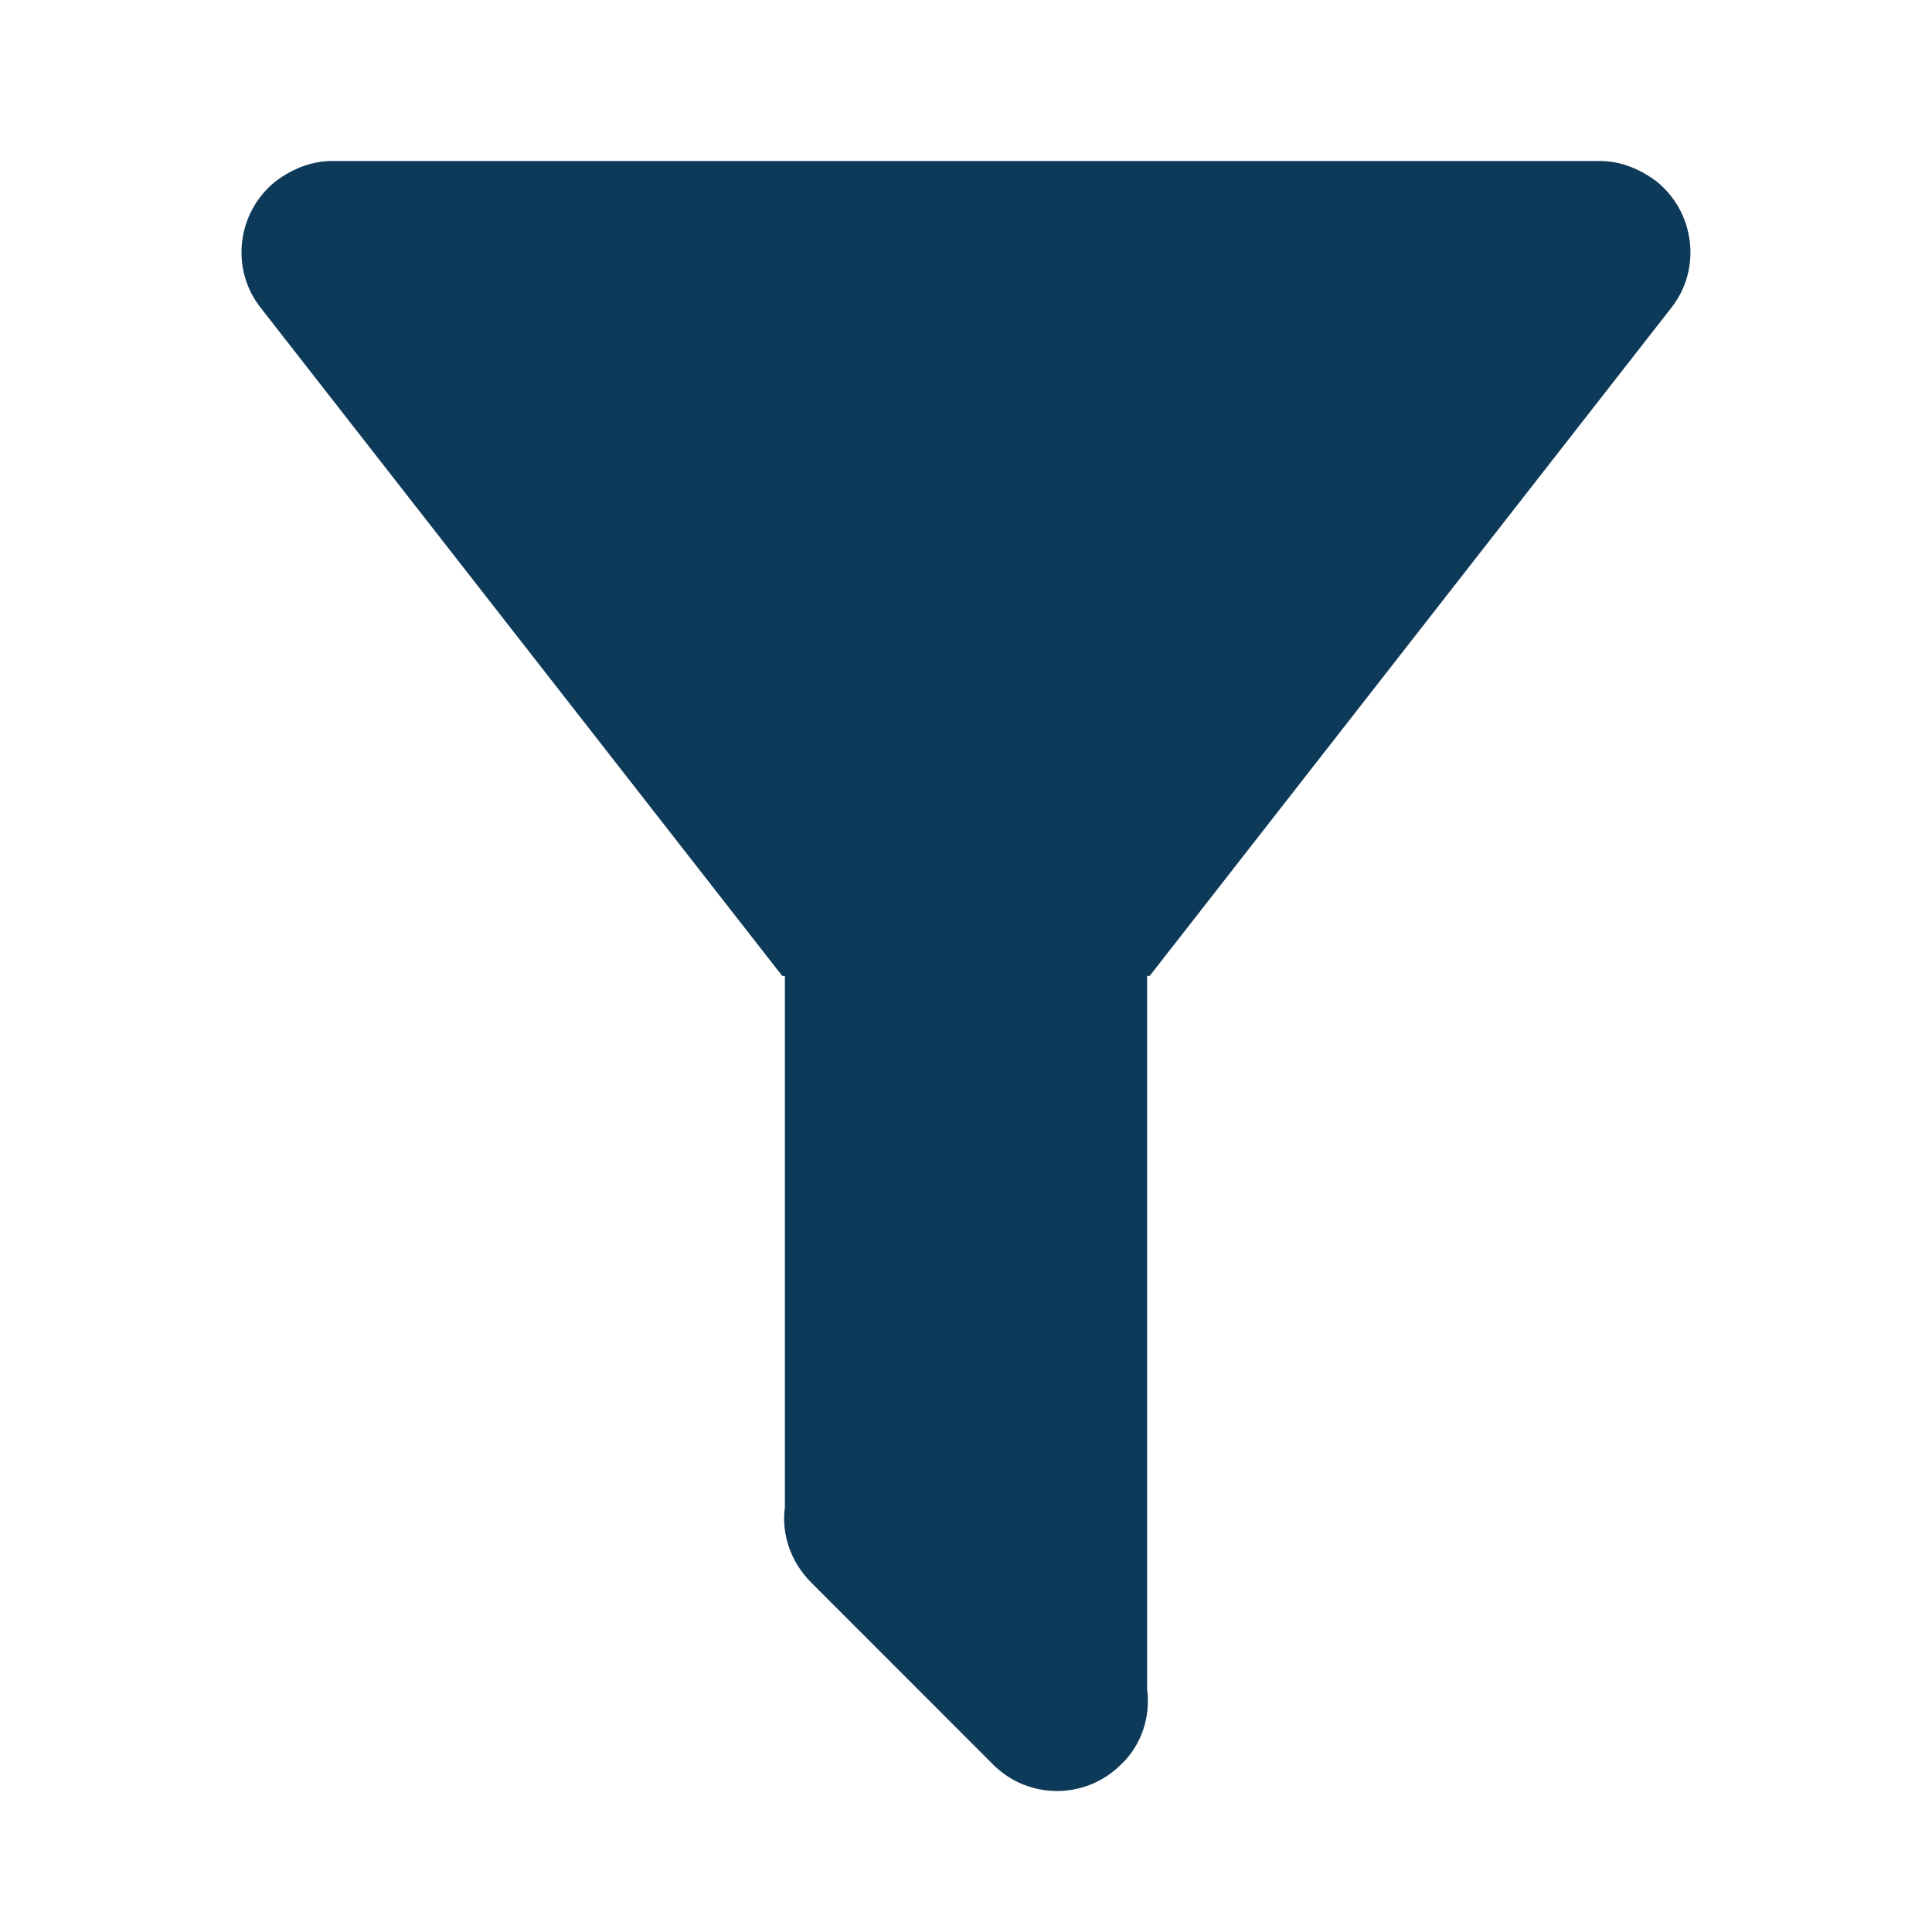
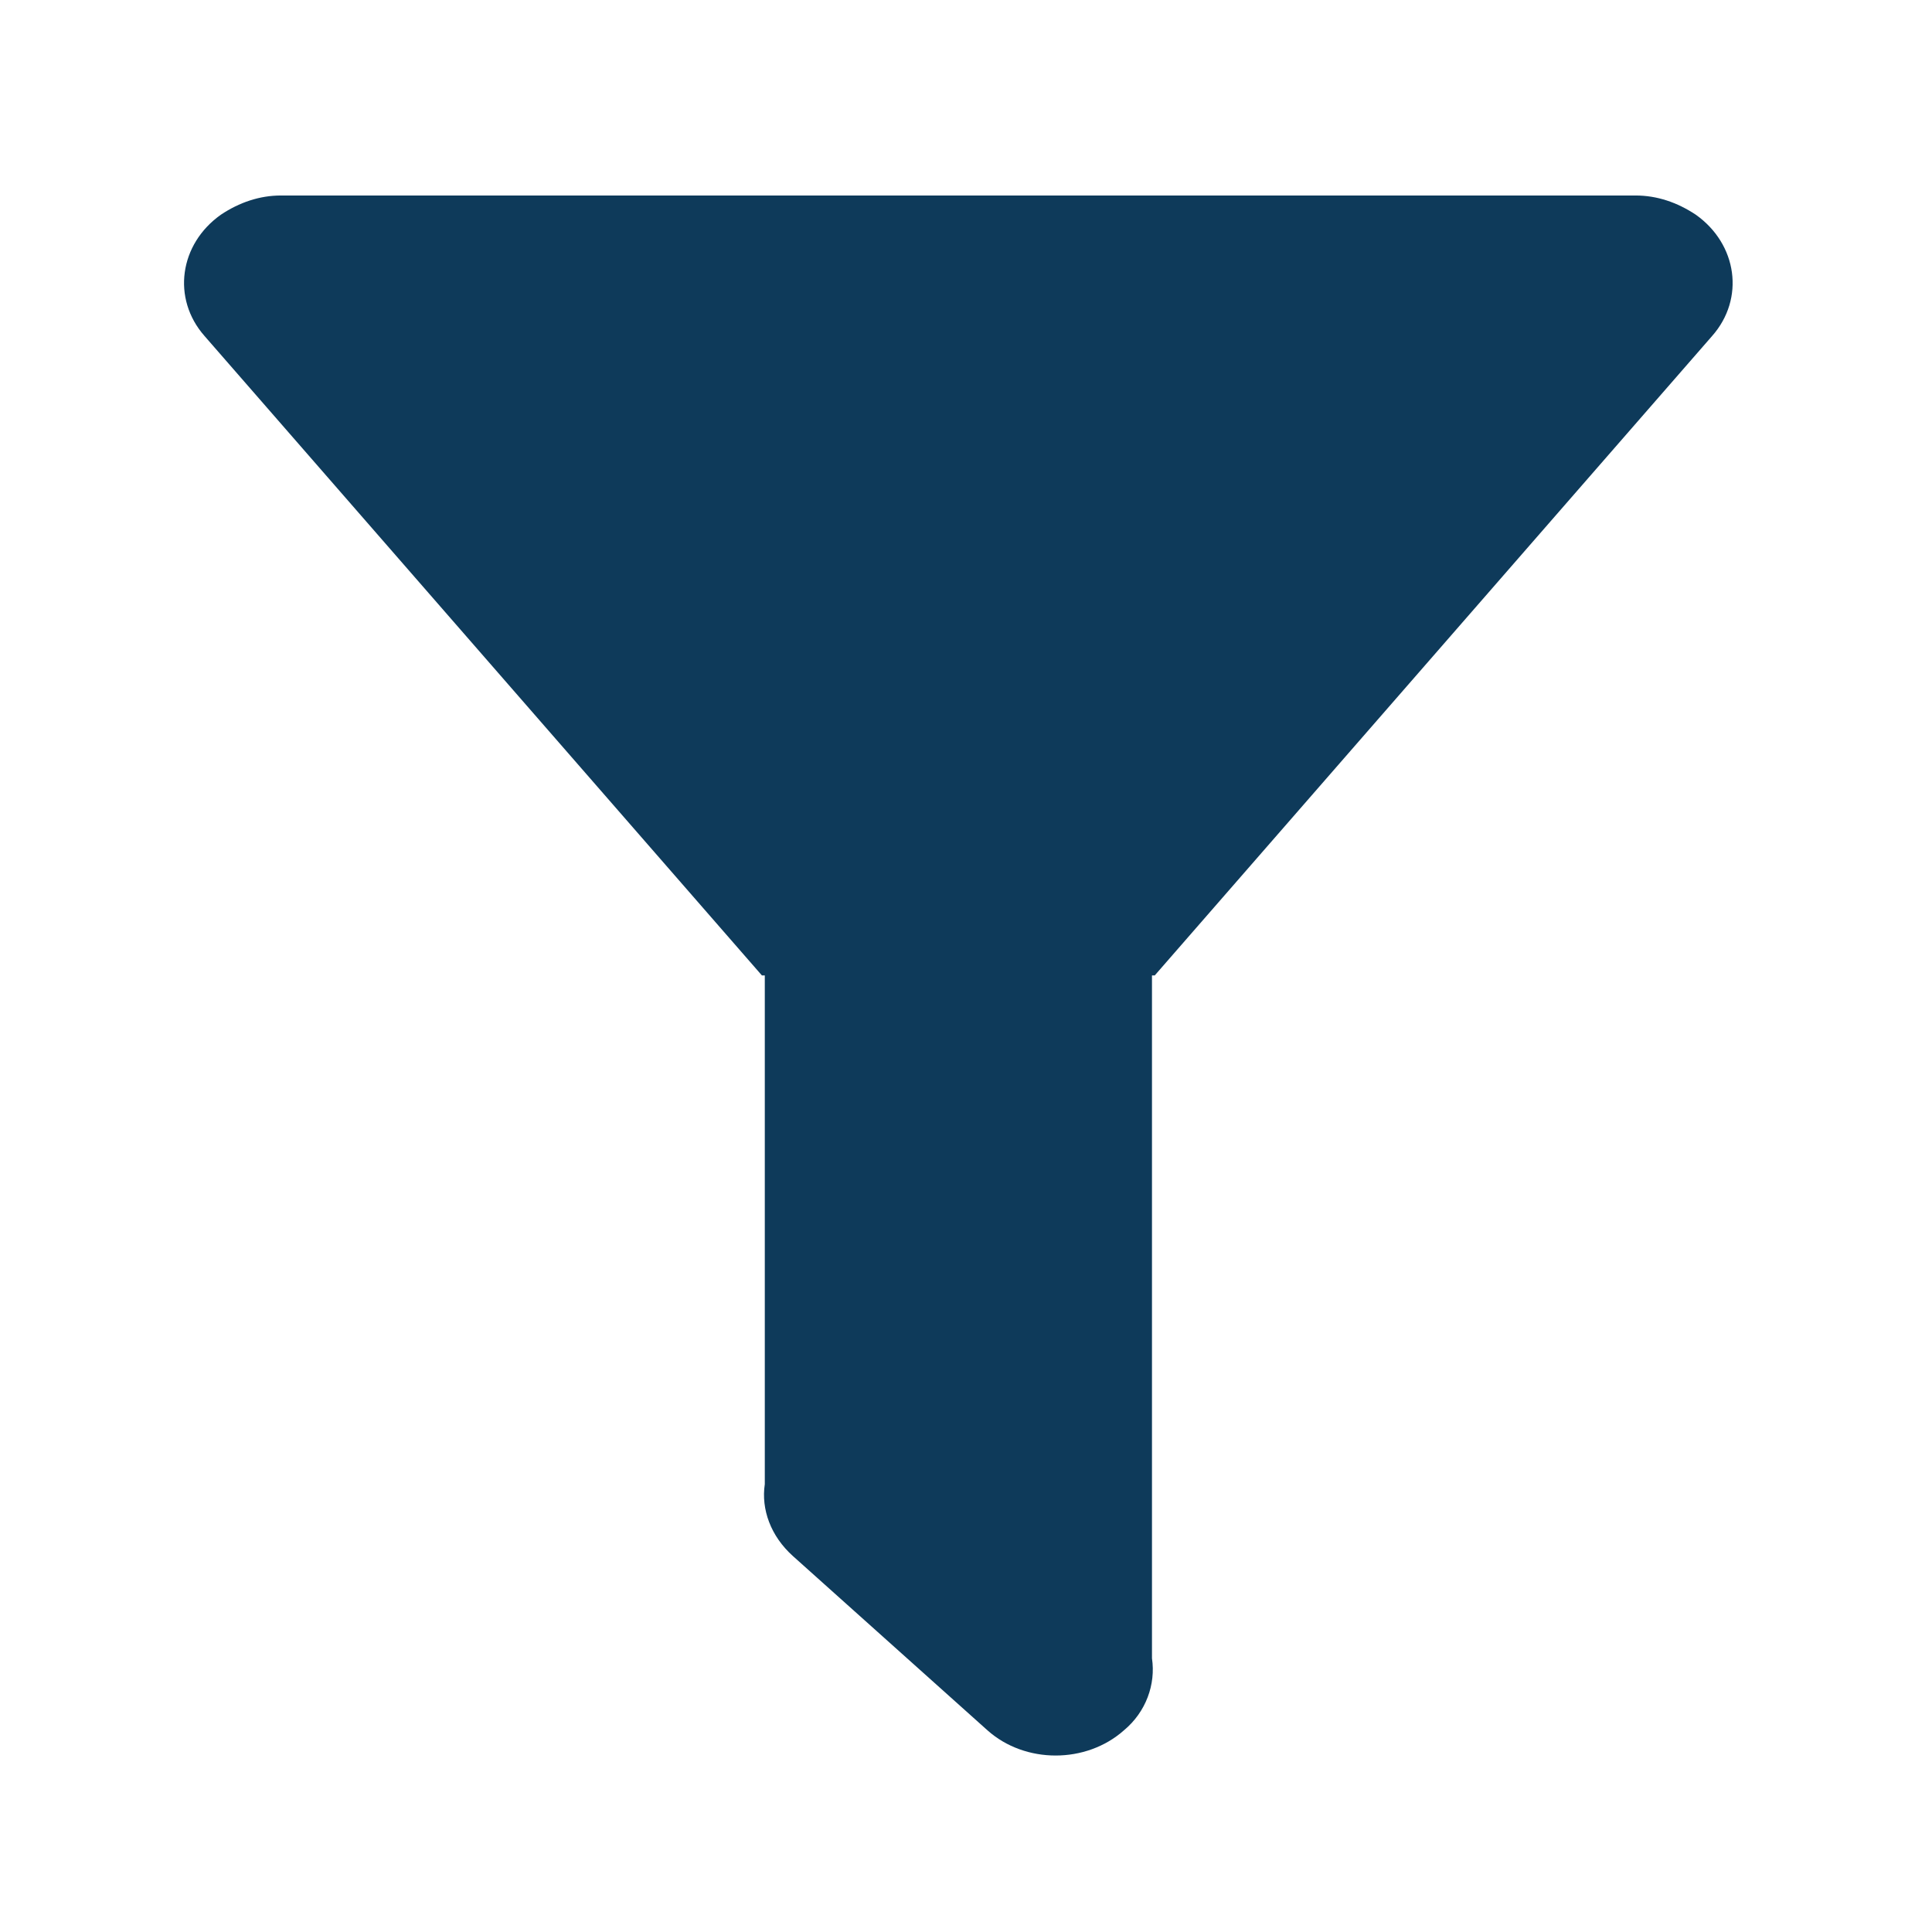
- <svg xmlns="http://www.w3.org/2000/svg" version="1.1" id="where" x="0px" y="0px" width="24px" height="24px" viewBox="0 0 24 24" enable-background="new 0 0 24 24" xml:space="preserve">
-   <path fill="#0E3A5A" d="M14.25,12.123v8.864c0.045,0.335-0.069,0.695-0.326,0.934c-0.439,0.437-1.148,0.437-1.586,0l-2.261-2.262  c-0.259-0.259-0.371-0.607-0.327-0.933v-6.603H9.717l-6.479-8.3C2.855,3.338,2.945,2.63,3.429,2.248C3.643,2.09,3.879,2,4.126,2l0,0  h15.746l0,0c0.249,0,0.484,0.09,0.699,0.248c0.483,0.382,0.573,1.091,0.191,1.575l-6.48,8.3H14.25z" />
+ <svg xmlns="http://www.w3.org/2000/svg" version="1.1" id="Layer_1" x="0px" y="0px" width="42px" height="42px" viewBox="0 0 42 42" enable-background="new 0 0 42 42" xml:space="preserve">
+   <path fill="#0E3A5A" d="M25.043,21.205v14.846c0.084,0.563-0.128,1.164-0.61,1.565c-0.822,0.73-2.148,0.73-2.966,0l-4.229-3.788  c-0.484-0.434-0.694-1.018-0.612-1.563V21.205h-0.063L4.446,7.304C3.73,6.491,3.898,5.305,4.804,4.666  C5.203,4.4,5.645,4.25,6.106,4.25l0,0h29.451l0,0c0.466,0,0.904,0.15,1.306,0.416c0.906,0.64,1.074,1.827,0.357,2.638L25.103,21.205  H25.043z" />
</svg>
